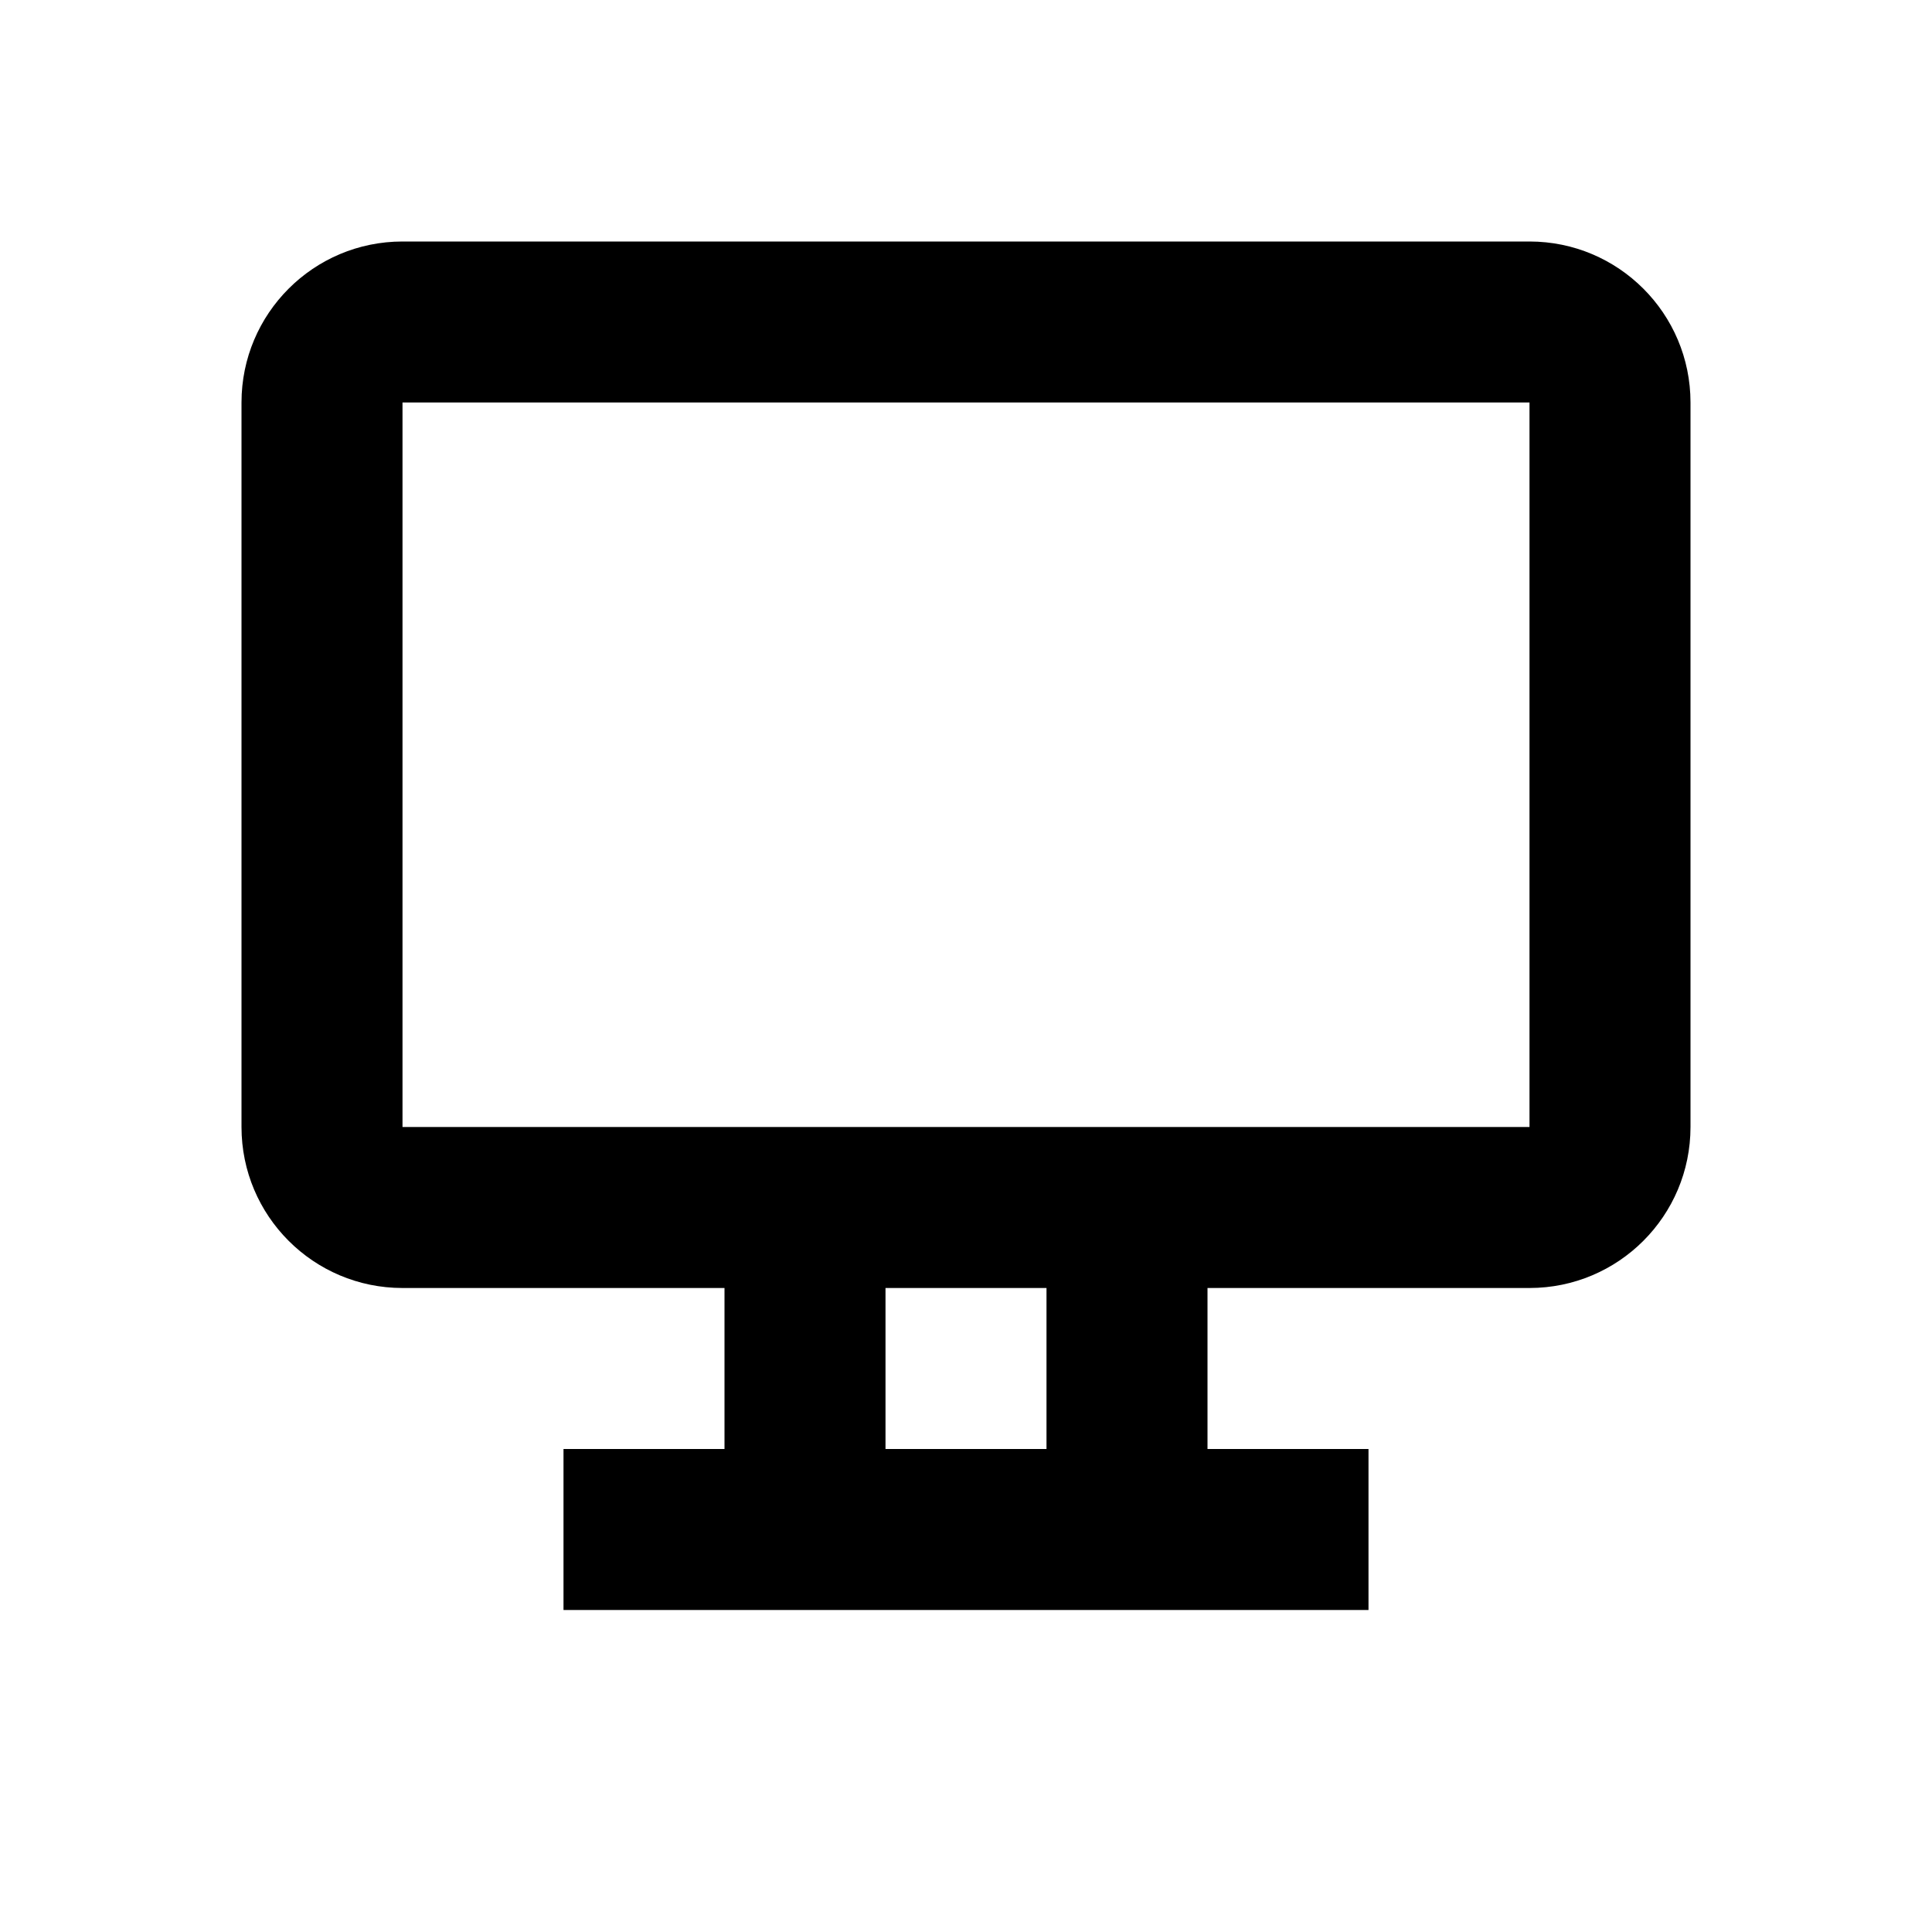
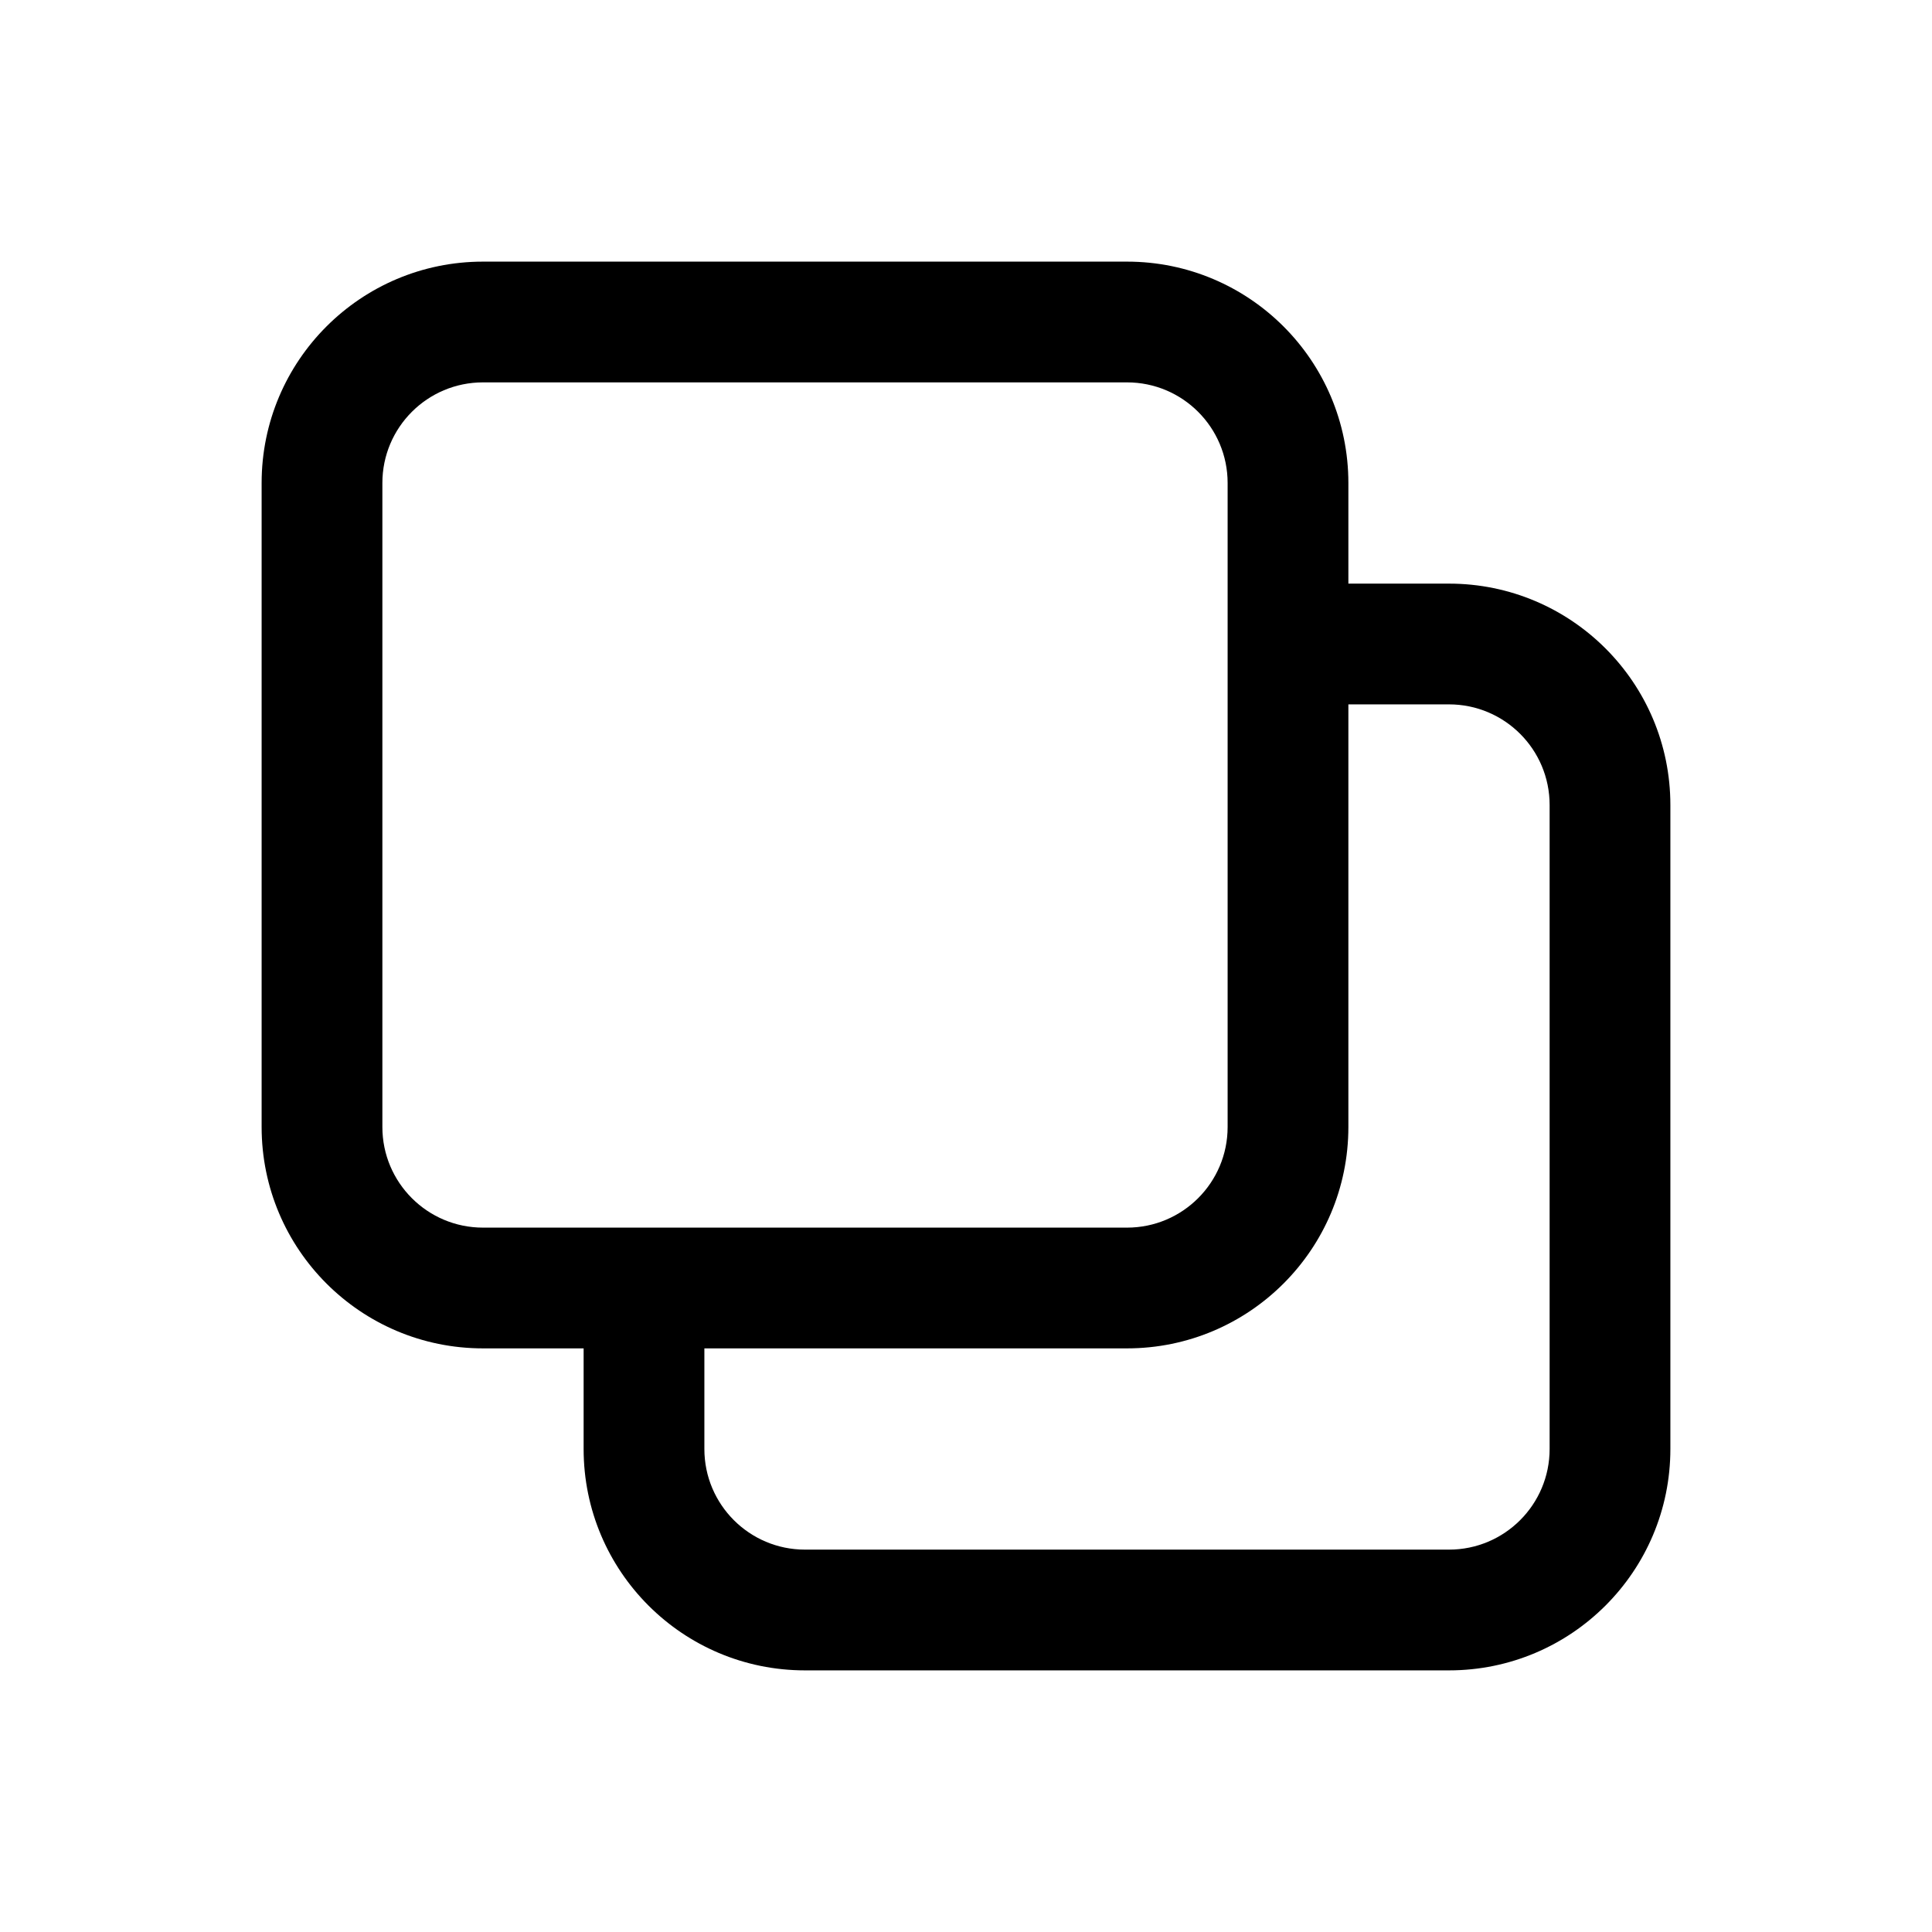
- <svg xmlns="http://www.w3.org/2000/svg" viewBox="0 0 24 24">
-   <path fill="currentColor" d="M5 3a2 2 0 0 0-2 2v9a2 2 0 0 0 2 2h4v2H7v2h10v-2h-2v-2h4a2 2 0 0 0 2-2V5a2 2 0 0 0-2-2zm0 2h14v9H5zm6 11h2v2h-2z" />
+ <svg xmlns="http://www.w3.org/2000/svg" width="24" height="24" viewBox="0 0 24 24">
+   <path fill="currentColor" d="M14 16.75H6A2.75 2.75 0 0 1 3.25 14V6A2.75 2.75 0 0 1 6 3.25h8A2.75 2.75 0 0 1 16.75 6v8A2.75 2.75 0 0 1 14 16.75m-8-12A1.25 1.25 0 0 0 4.75 6v8A1.25 1.25 0 0 0 6 15.25h8A1.25 1.25 0 0 0 15.25 14V6A1.25 1.25 0 0 0 14 4.75Z" />
+   <path fill="currentColor" d="M18 20.75h-8A2.75 2.75 0 0 1 7.25 18v-2h1.5v2A1.25 1.25 0 0 0 10 19.25h8A1.25 1.25 0 0 0 19.25 18v-8A1.25 1.25 0 0 0 18 8.75h-2v-1.5h2A2.75 2.75 0 0 1 20.75 10v8A2.75 2.75 0 0 1 18 20.75" />
</svg>
